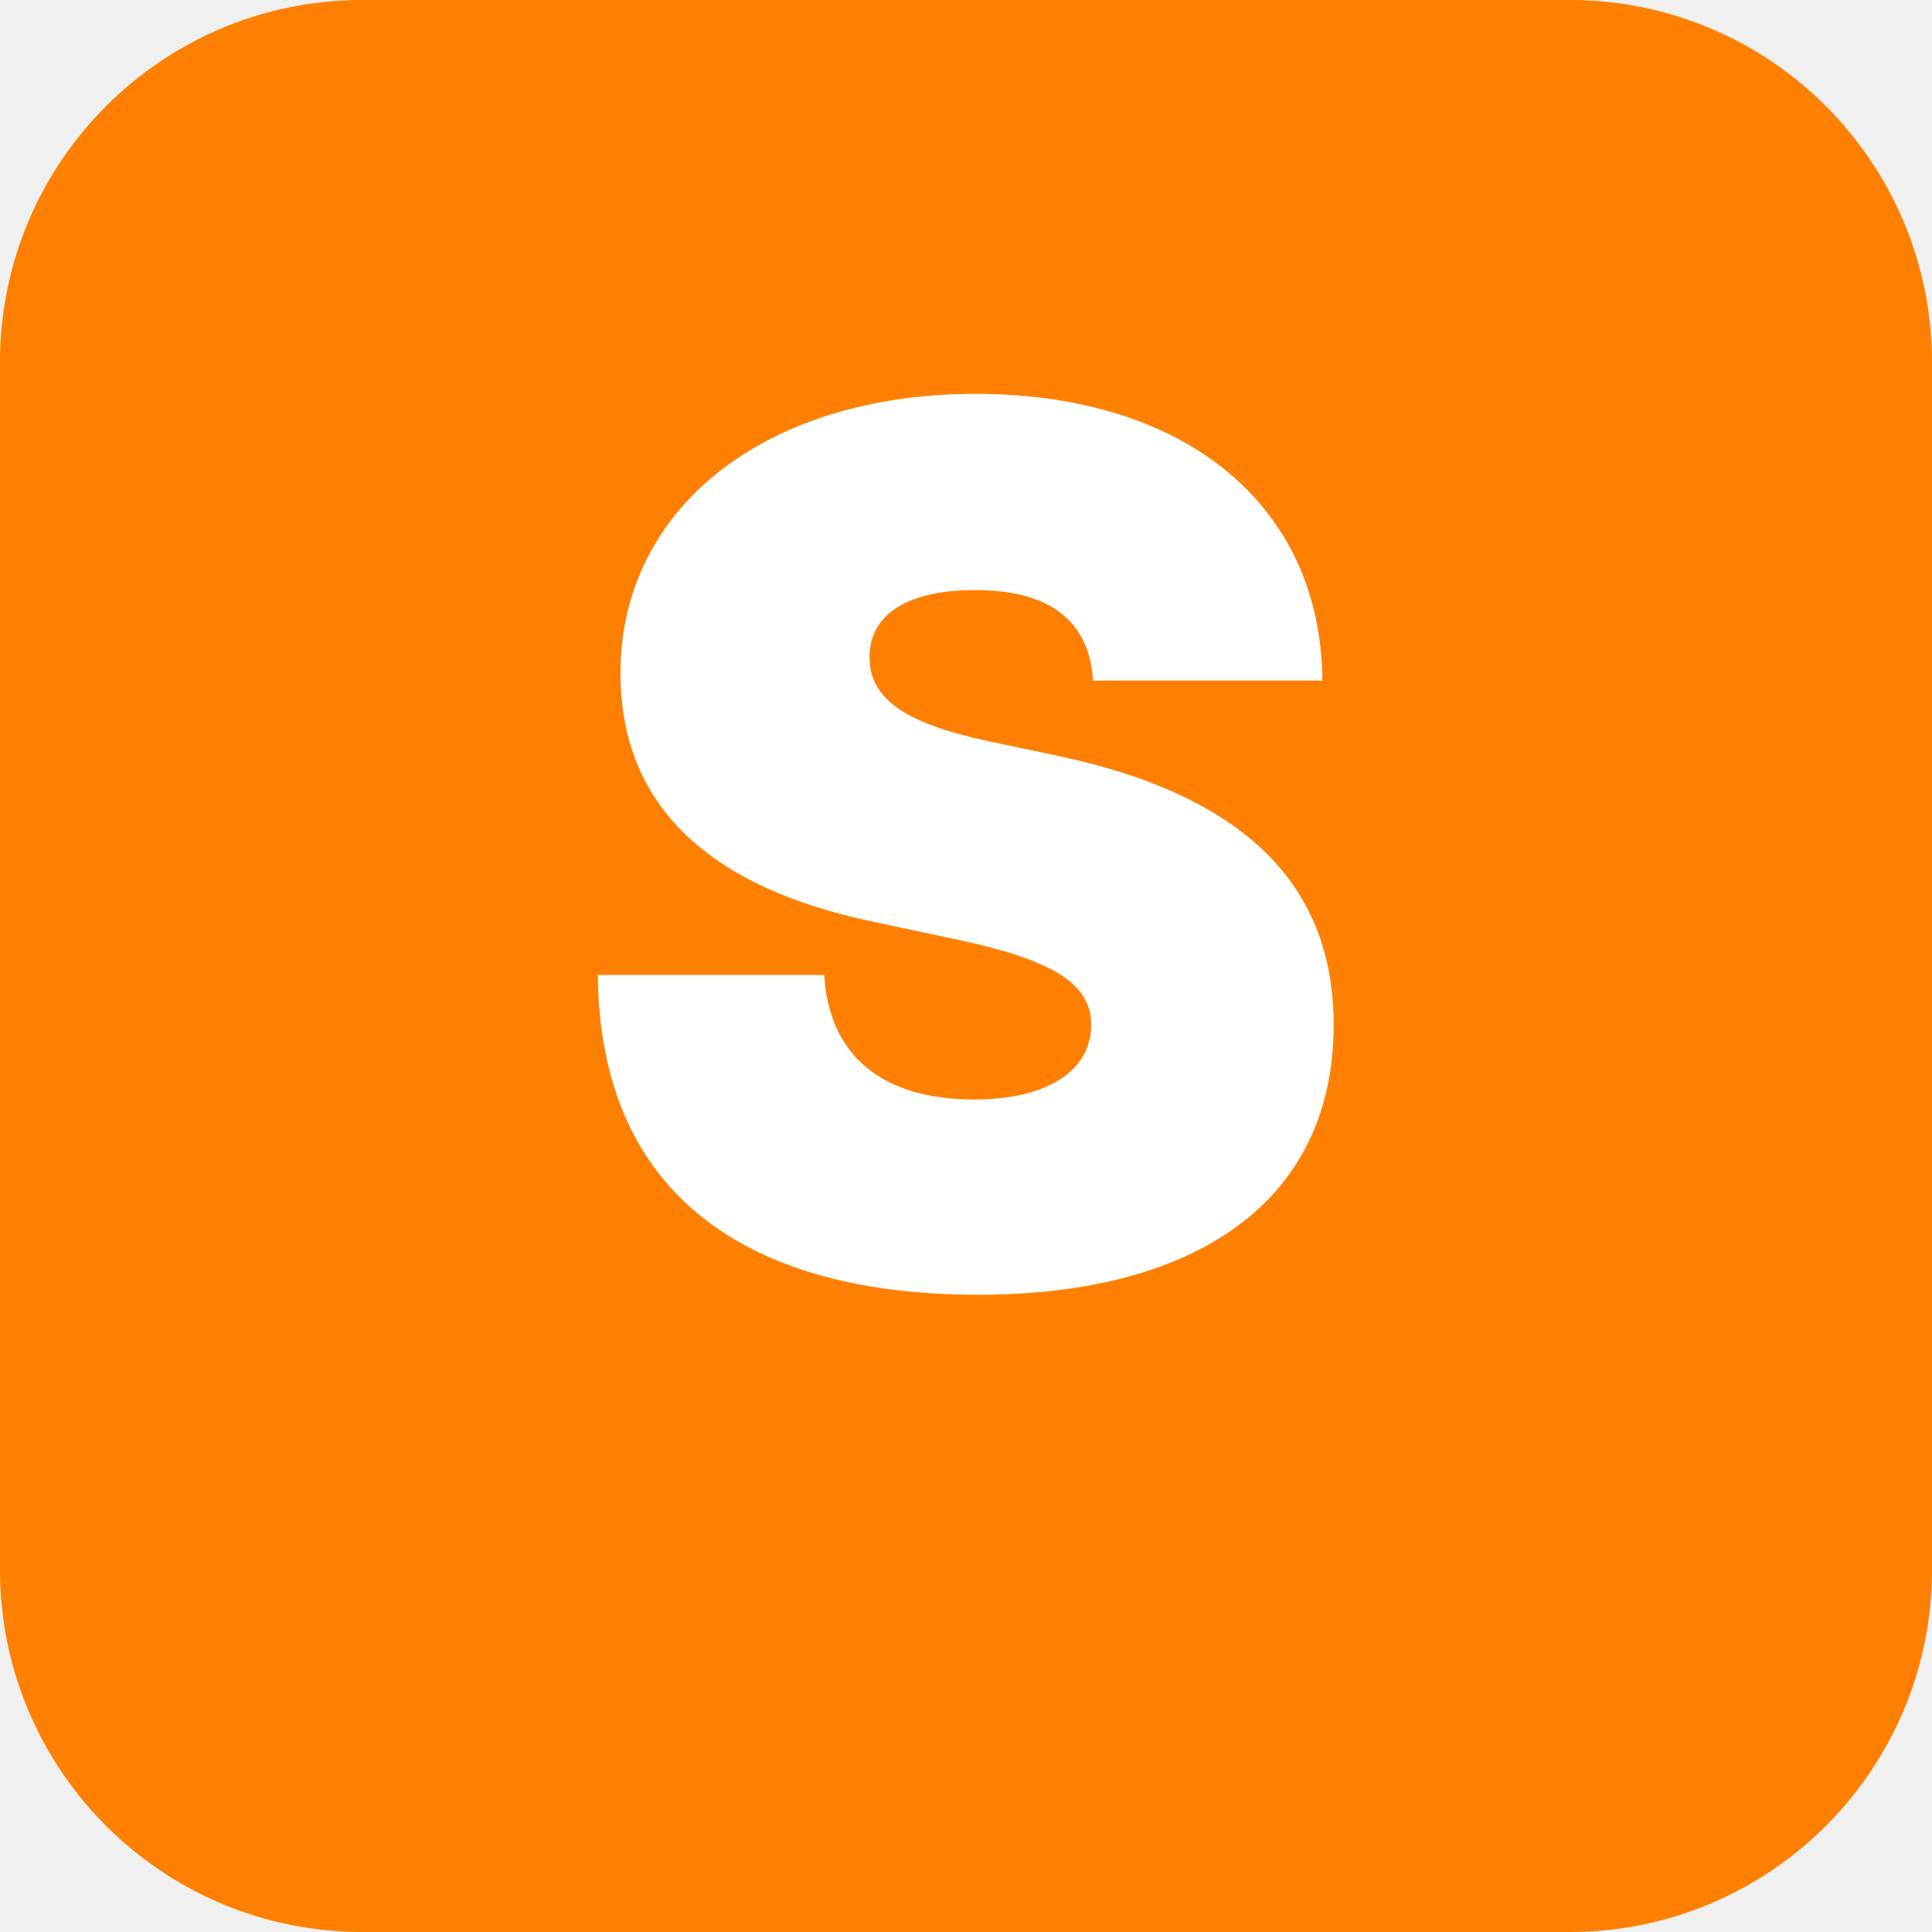
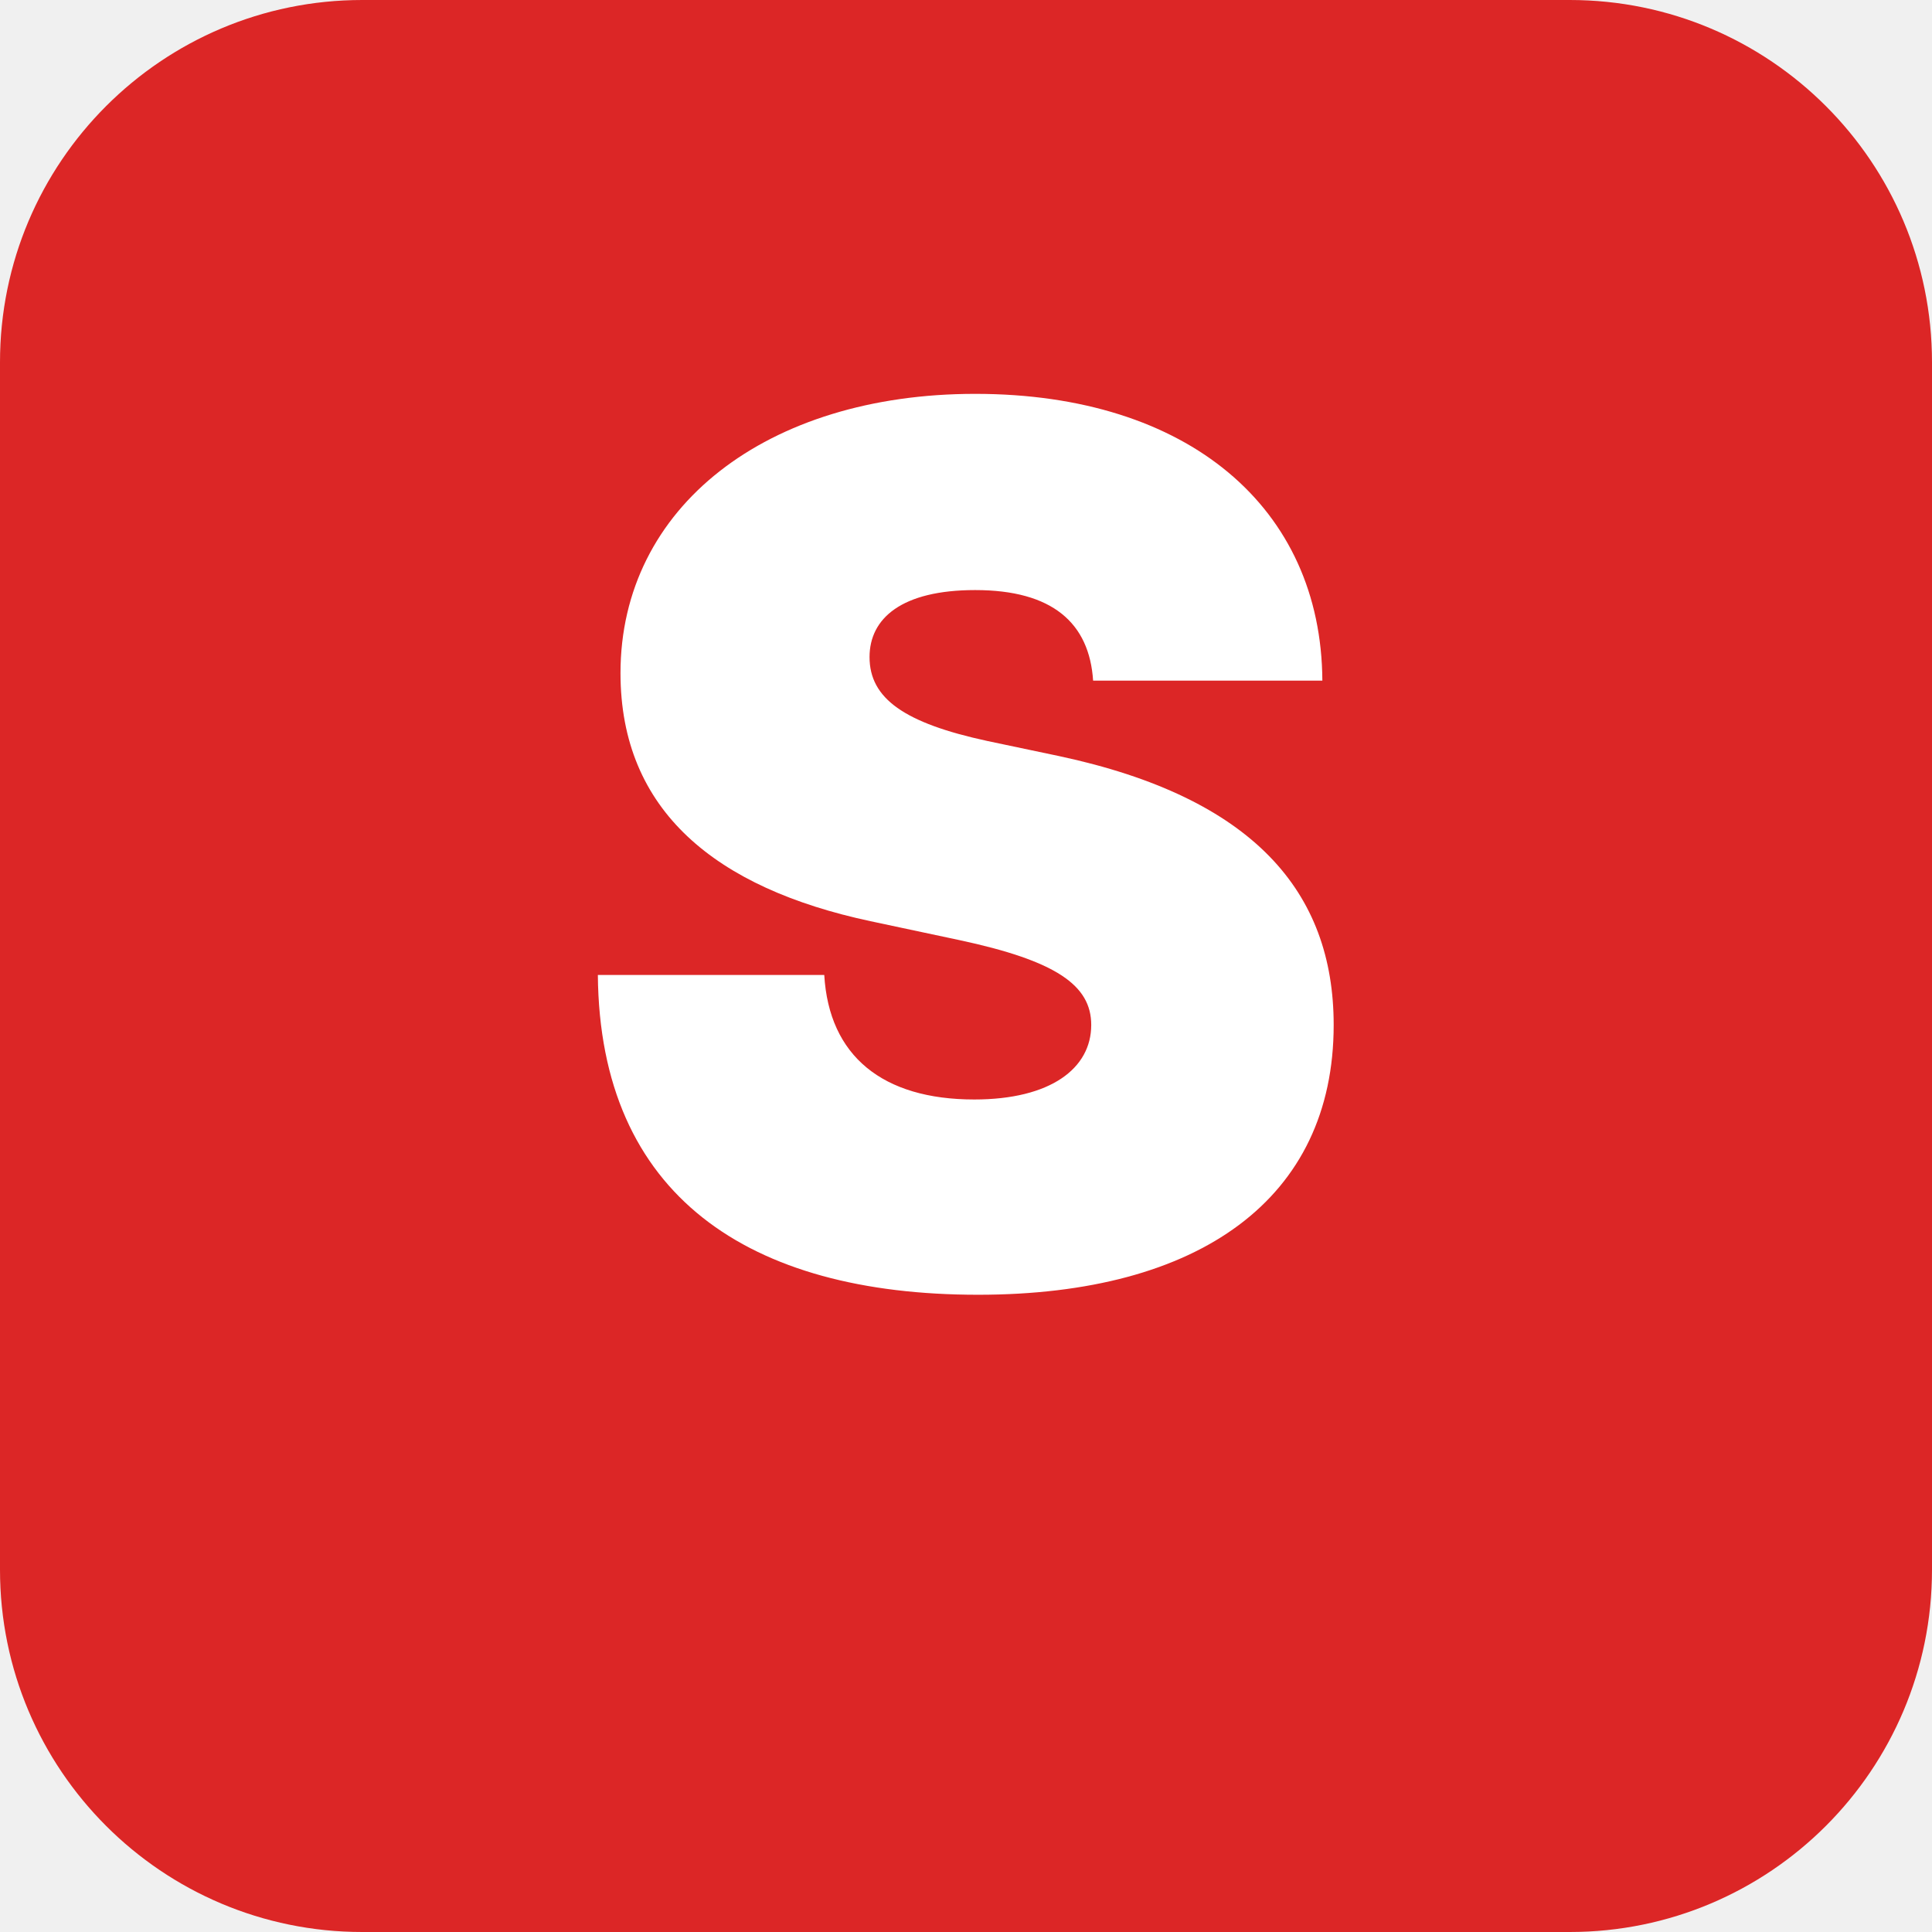
<svg xmlns="http://www.w3.org/2000/svg" viewBox="0 0 32 32">
-   <rect width="32" height="32" rx="6" fill="#FF8000" />
+   <rect width="32" height="32" rx="6" fill="#dc2626" />
  <text x="16" y="14" font-family="system-ui, -apple-system, sans-serif" font-size="20" font-weight="900" fill="#ffffff" text-anchor="middle" dominant-baseline="central">S</text>
</svg>
